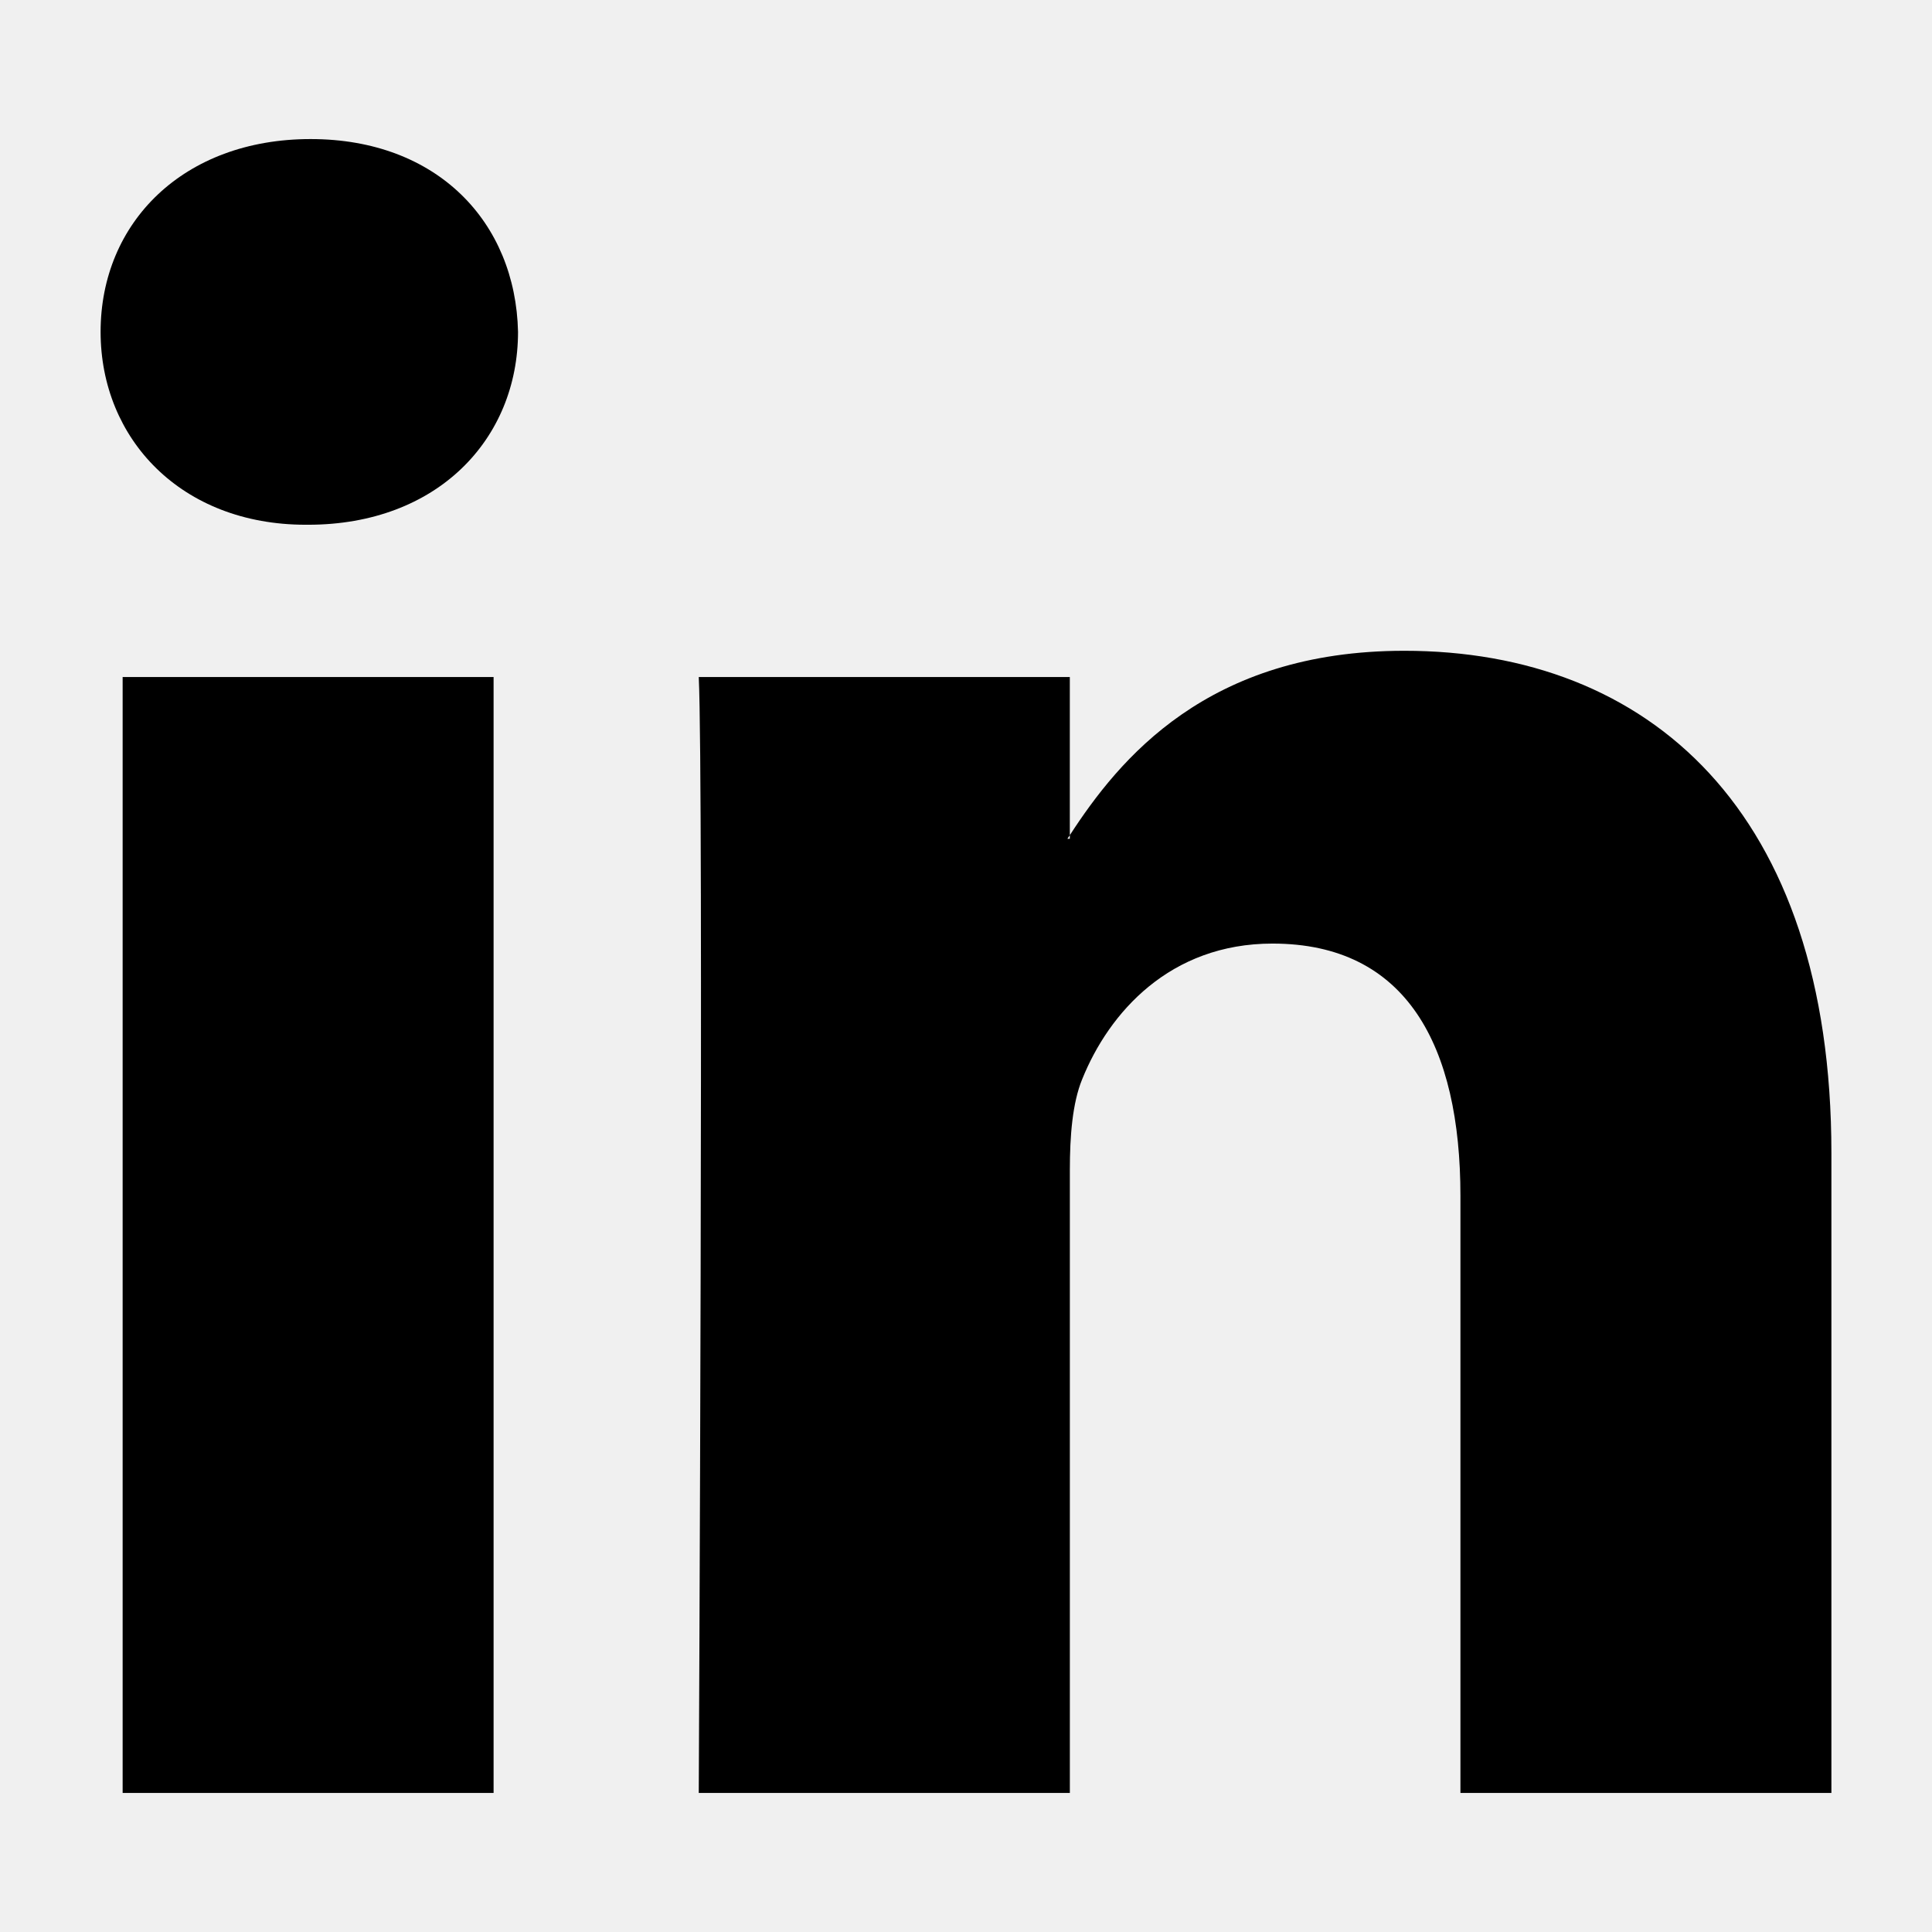
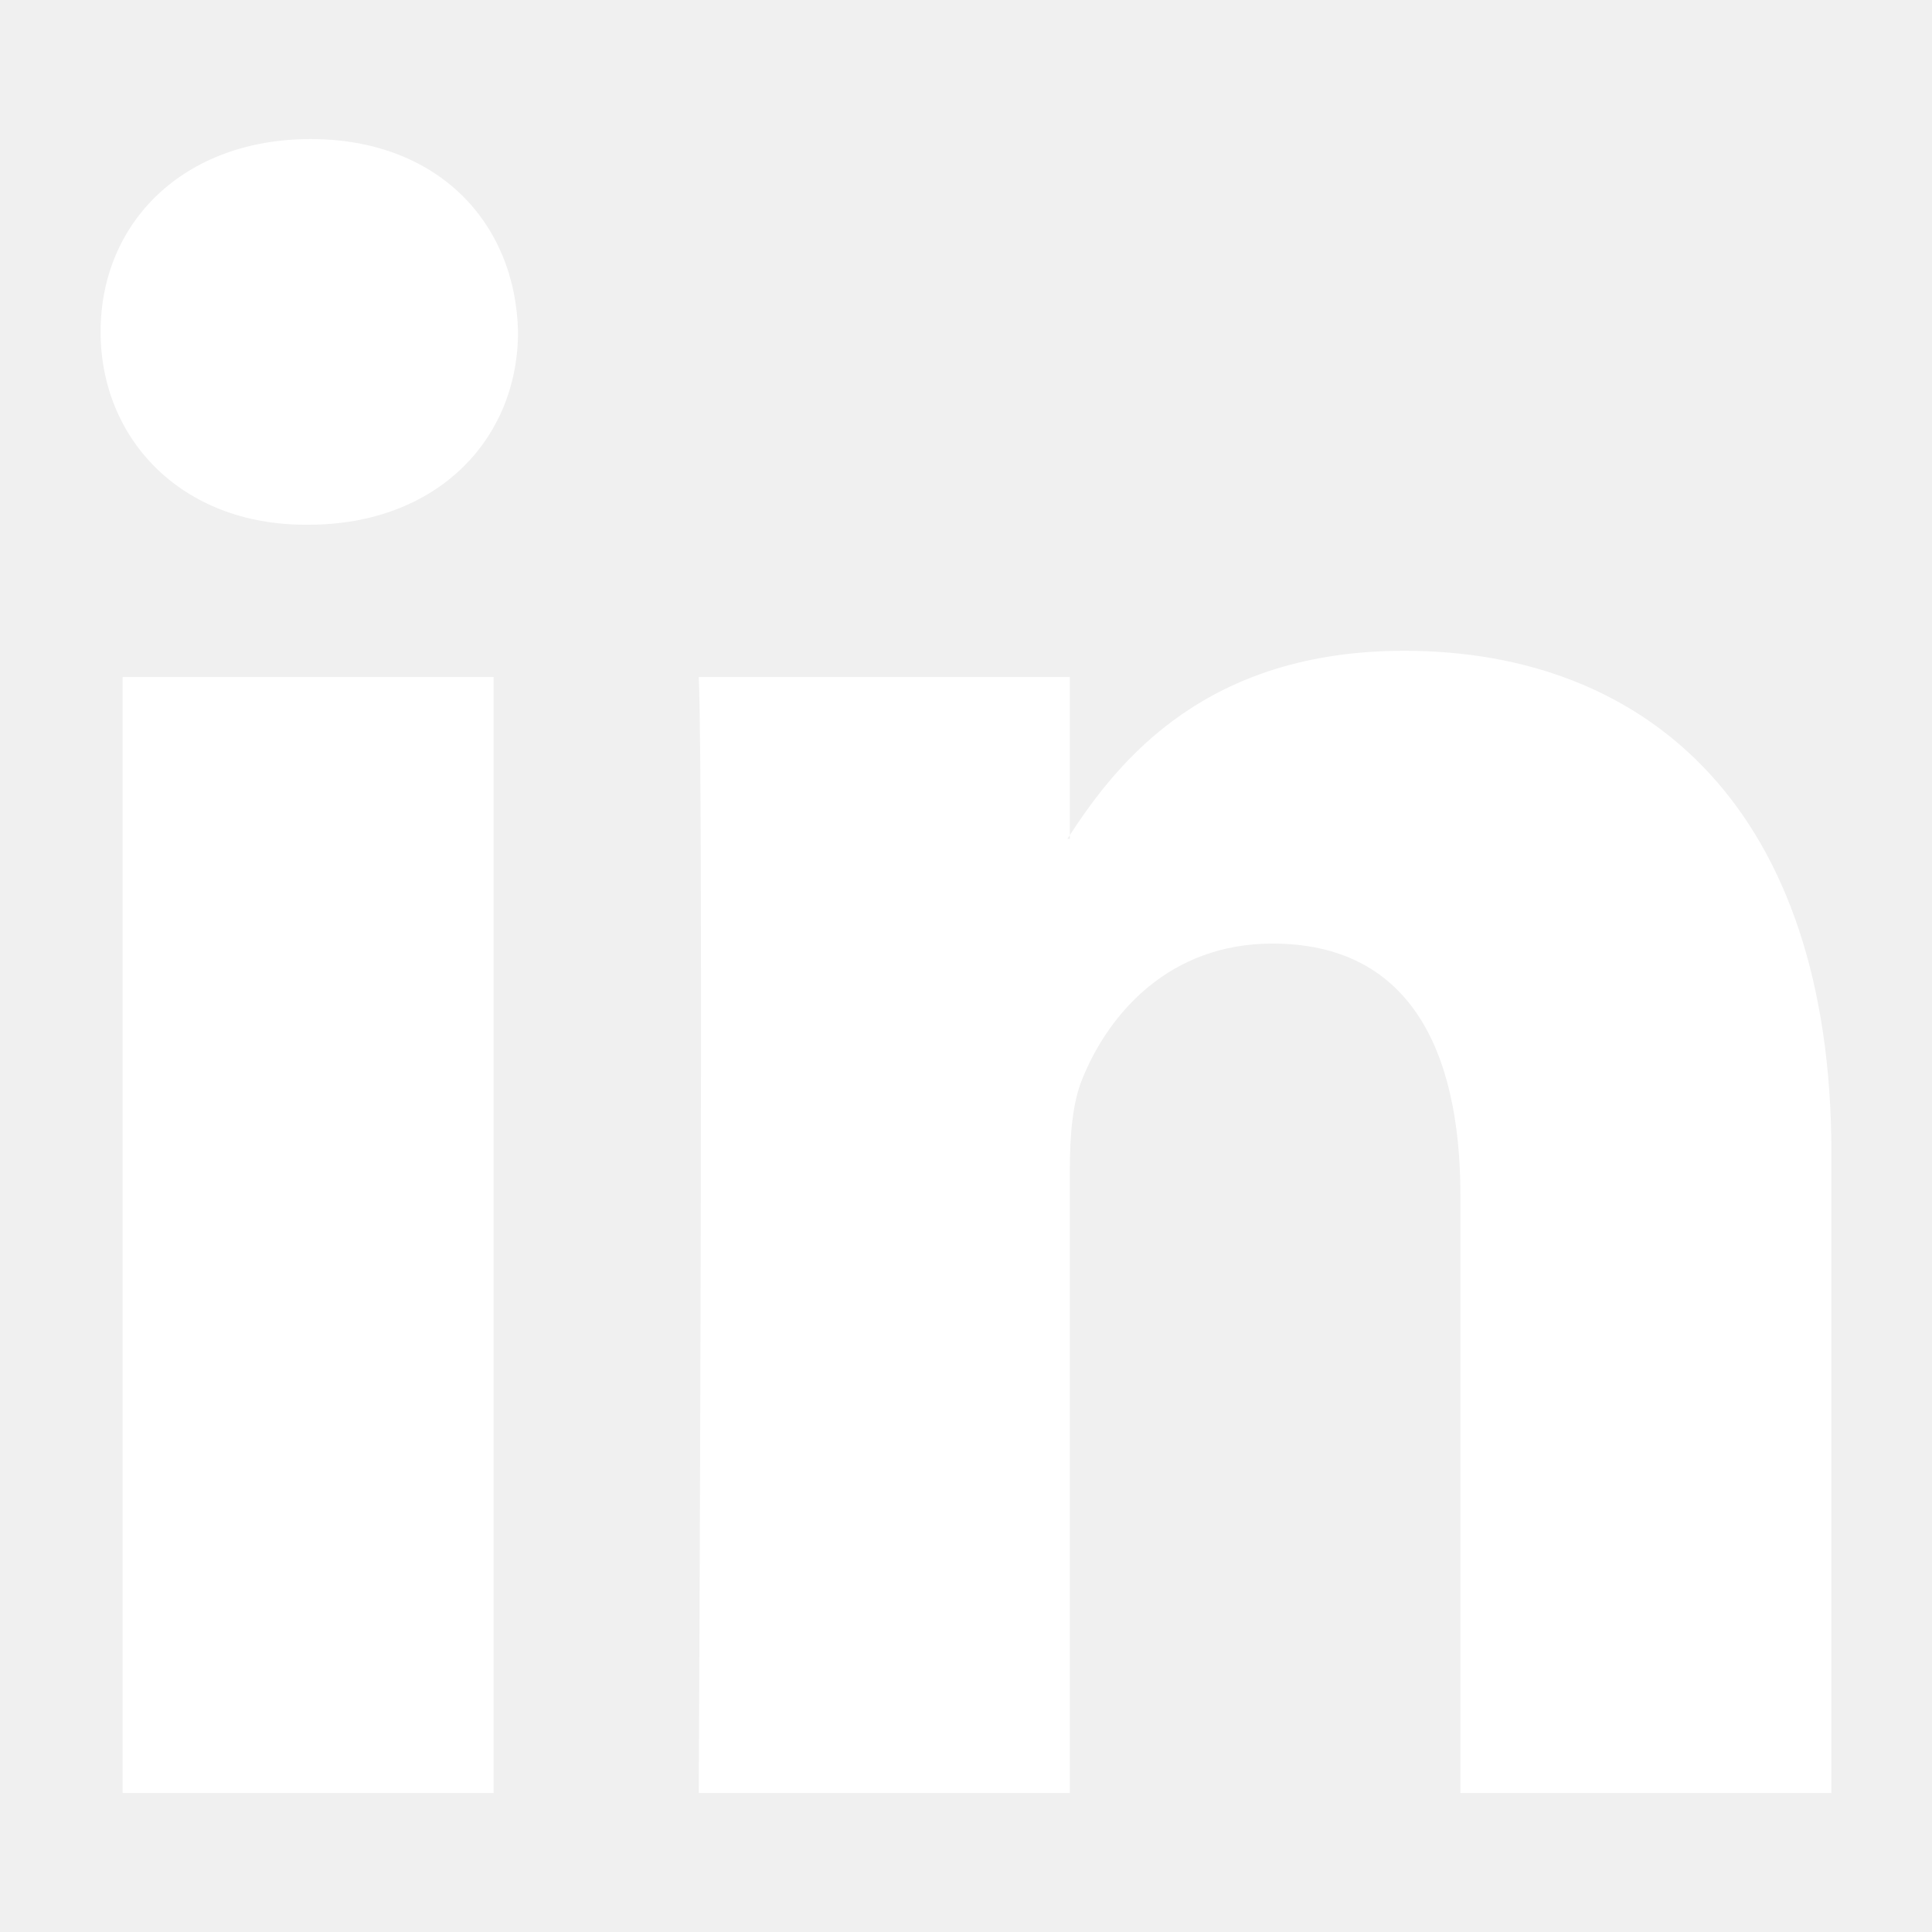
<svg xmlns="http://www.w3.org/2000/svg" version="1.1" id="Capa_1" x="0px" y="0px" width="50" viewBox="-25 -25 480.117 480.117" style="enable-background:new 0 0 430.117 430.117;" xml:space="preserve">
  <g>
-     <path id="LinkedIn" fill="" d="M430.117,261.543V420.56h-92.188V272.193c0-37.271-13.334-62.707-46.703-62.707   c-25.473,0-40.632,17.142-47.301,33.724c-2.432,5.928-3.058,14.179-3.058,22.477V420.56h-92.219c0,0,1.242-251.285,0-277.32h92.21   v39.309c-0.187,0.294-0.43,0.611-0.606,0.896h0.606v-0.896c12.251-18.869,34.13-45.824,83.102-45.824   C384.633,136.724,430.117,176.361,430.117,261.543z M52.183,9.558C20.635,9.558,0,30.251,0,57.463   c0,26.619,20.038,47.94,50.959,47.94h0.616c32.159,0,52.159-21.317,52.159-47.94C103.128,30.251,83.734,9.558,52.183,9.558z    M5.477,420.56h92.184v-277.32H5.477V420.56z" />
+     <path id="LinkedIn" fill="#fff" d="M430.117,261.543V420.56h-92.188V272.193c0-37.271-13.334-62.707-46.703-62.707   c-25.473,0-40.632,17.142-47.301,33.724c-2.432,5.928-3.058,14.179-3.058,22.477V420.56h-92.219c0,0,1.242-251.285,0-277.32h92.21   v39.309c-0.187,0.294-0.43,0.611-0.606,0.896h0.606v-0.896c12.251-18.869,34.13-45.824,83.102-45.824   C384.633,136.724,430.117,176.361,430.117,261.543z M52.183,9.558C20.635,9.558,0,30.251,0,57.463   c0,26.619,20.038,47.94,50.959,47.94h0.616c32.159,0,52.159-21.317,52.159-47.94C103.128,30.251,83.734,9.558,52.183,9.558z    M5.477,420.56h92.184v-277.32H5.477V420.56z" />
  </g>
  <g>
</g>
  <g>
</g>
  <g>
</g>
  <g>
</g>
  <g>
</g>
  <g>
</g>
  <g>
</g>
  <g>
</g>
  <g>
</g>
  <g>
</g>
  <g>
</g>
  <g>
</g>
  <g>
</g>
  <g>
</g>
  <g>
</g>
</svg>
